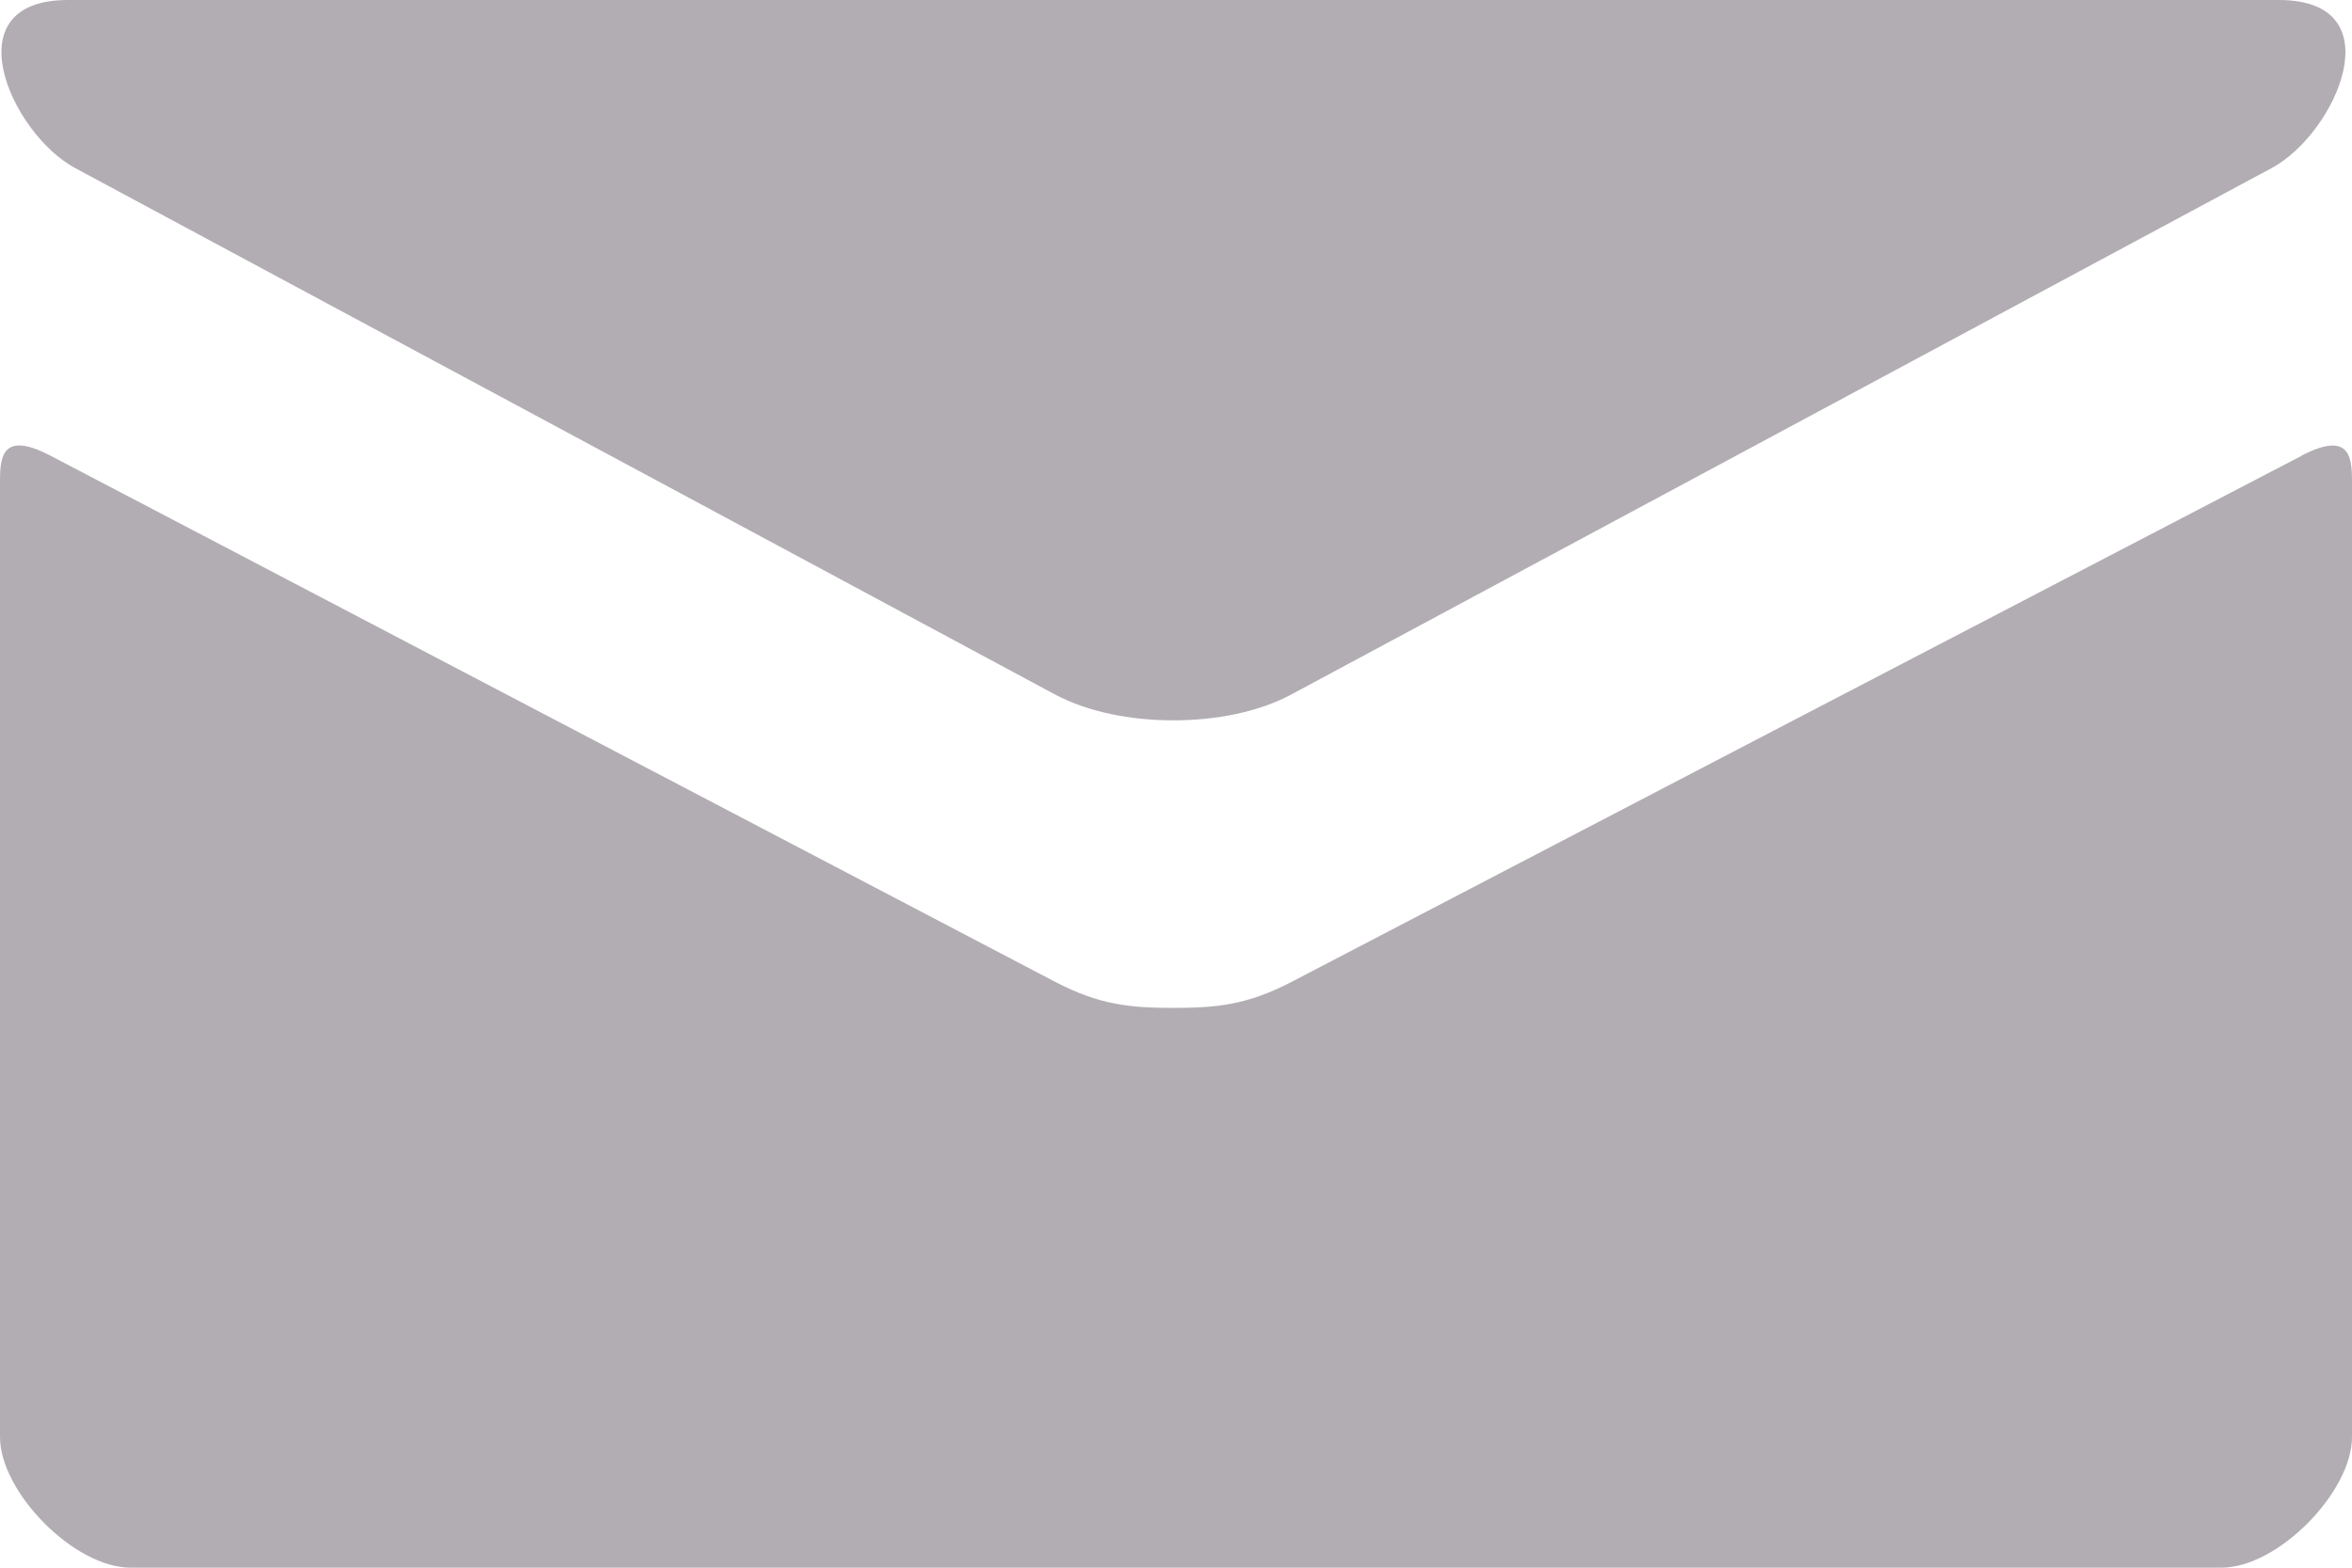
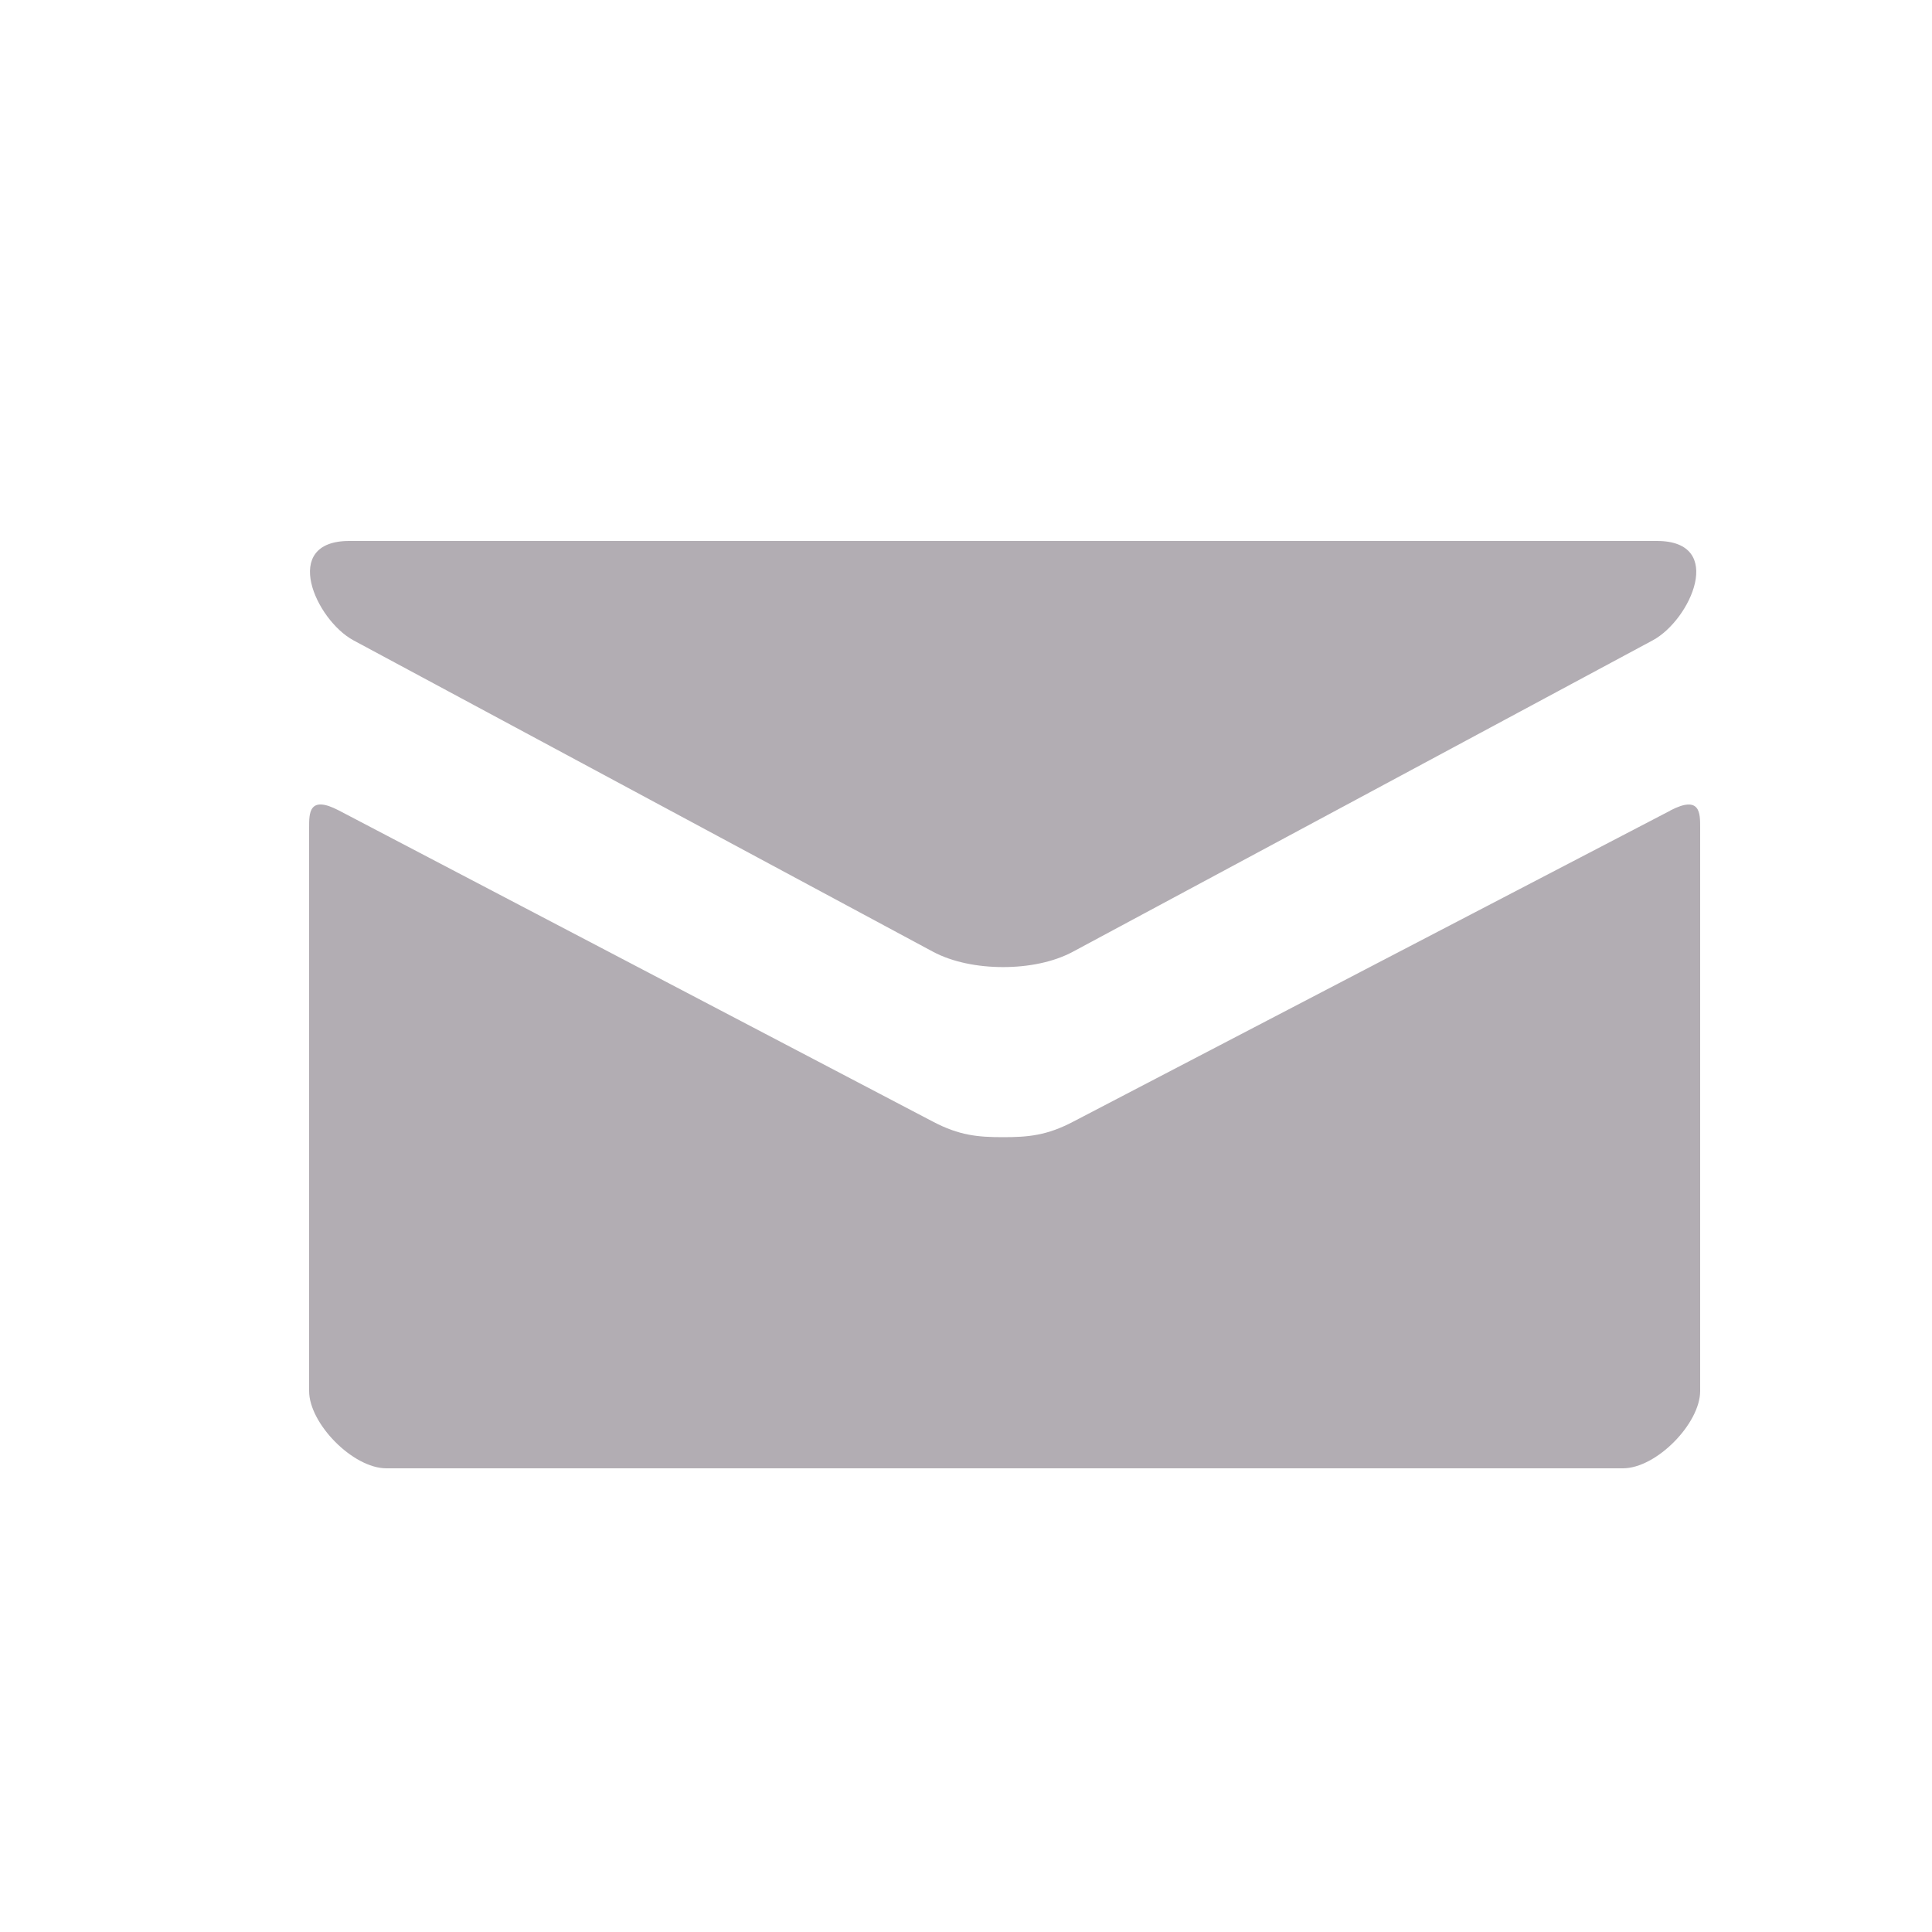
- <svg xmlns="http://www.w3.org/2000/svg" width="18" height="12" viewBox="0 0 18 12">
-   <path d="M.574 1.286l7.5 4.03c.252.134.578.198.906.198.328 0 .654-.064.906-.2.252-.134 7.012-3.766 7.5-4.028.49-.263.95-1.286.054-1.286H.52c-.896 0-.434 1.023.054 1.286zm17.04 2.203c-.556.288-7.388 3.848-7.728 4.026-.34.178-.578.2-.906.2-.328 0-.566-.022-.906-.2C7.734 7.338.94 3.776.386 3.488c-.39-.204-.386.035-.386.22V11c0 .42.566 1 1 1h16c.434 0 1-.58 1-1V3.708c0-.184.004-.423-.387-.22z" fill="#3F3242" opacity=".4" fill-rule="evenodd" />
+ <svg xmlns="http://www.w3.org/2000/svg" width="25px" height="25px" viewBox="0 0 25 25" version="1.1">
+   <defs />
+   <g id="Page-1" stroke="none" stroke-width="1" fill="none" fill-rule="evenodd">
+     <g id="email" fill="#3F3242" opacity="0.4">
+       <g transform="translate(4, 7)" id="Shape-Copy">
+         <g>
+           <path d="M0.574,1.286 L8.074,5.316 C8.326,5.45 8.652,5.514 8.98,5.514 C9.308,5.514 9.634,5.45 9.886,5.314 C10.138,5.18 16.898,1.548 17.386,1.286 C17.876,1.023 18.336,8.8817842e-16 17.44,8.8817842e-16 L0.52,8.8817842e-16 C-0.376,8.8817842e-16 0.086,1.023 0.574,1.286 L0.574,1.286 Z M17.614,3.489 C17.058,3.777 10.226,7.337 9.886,7.515 C9.546,7.693 9.308,7.715 8.98,7.715 C8.652,7.715 8.414,7.693 8.074,7.515 C7.734,7.338 0.94,3.776 0.386,3.488 C-0.004,3.284 0,3.523 0,3.708 L0,11 C0,11.42 0.566,12 1,12 L17,12 C17.434,12 18,11.42 18,11 L18,3.708 C18,3.524 18.004,3.285 17.613,3.488 L17.614,3.489 Z" id="Shape" />
+         </g>
+       </g>
+     </g>
+   </g>
</svg>
